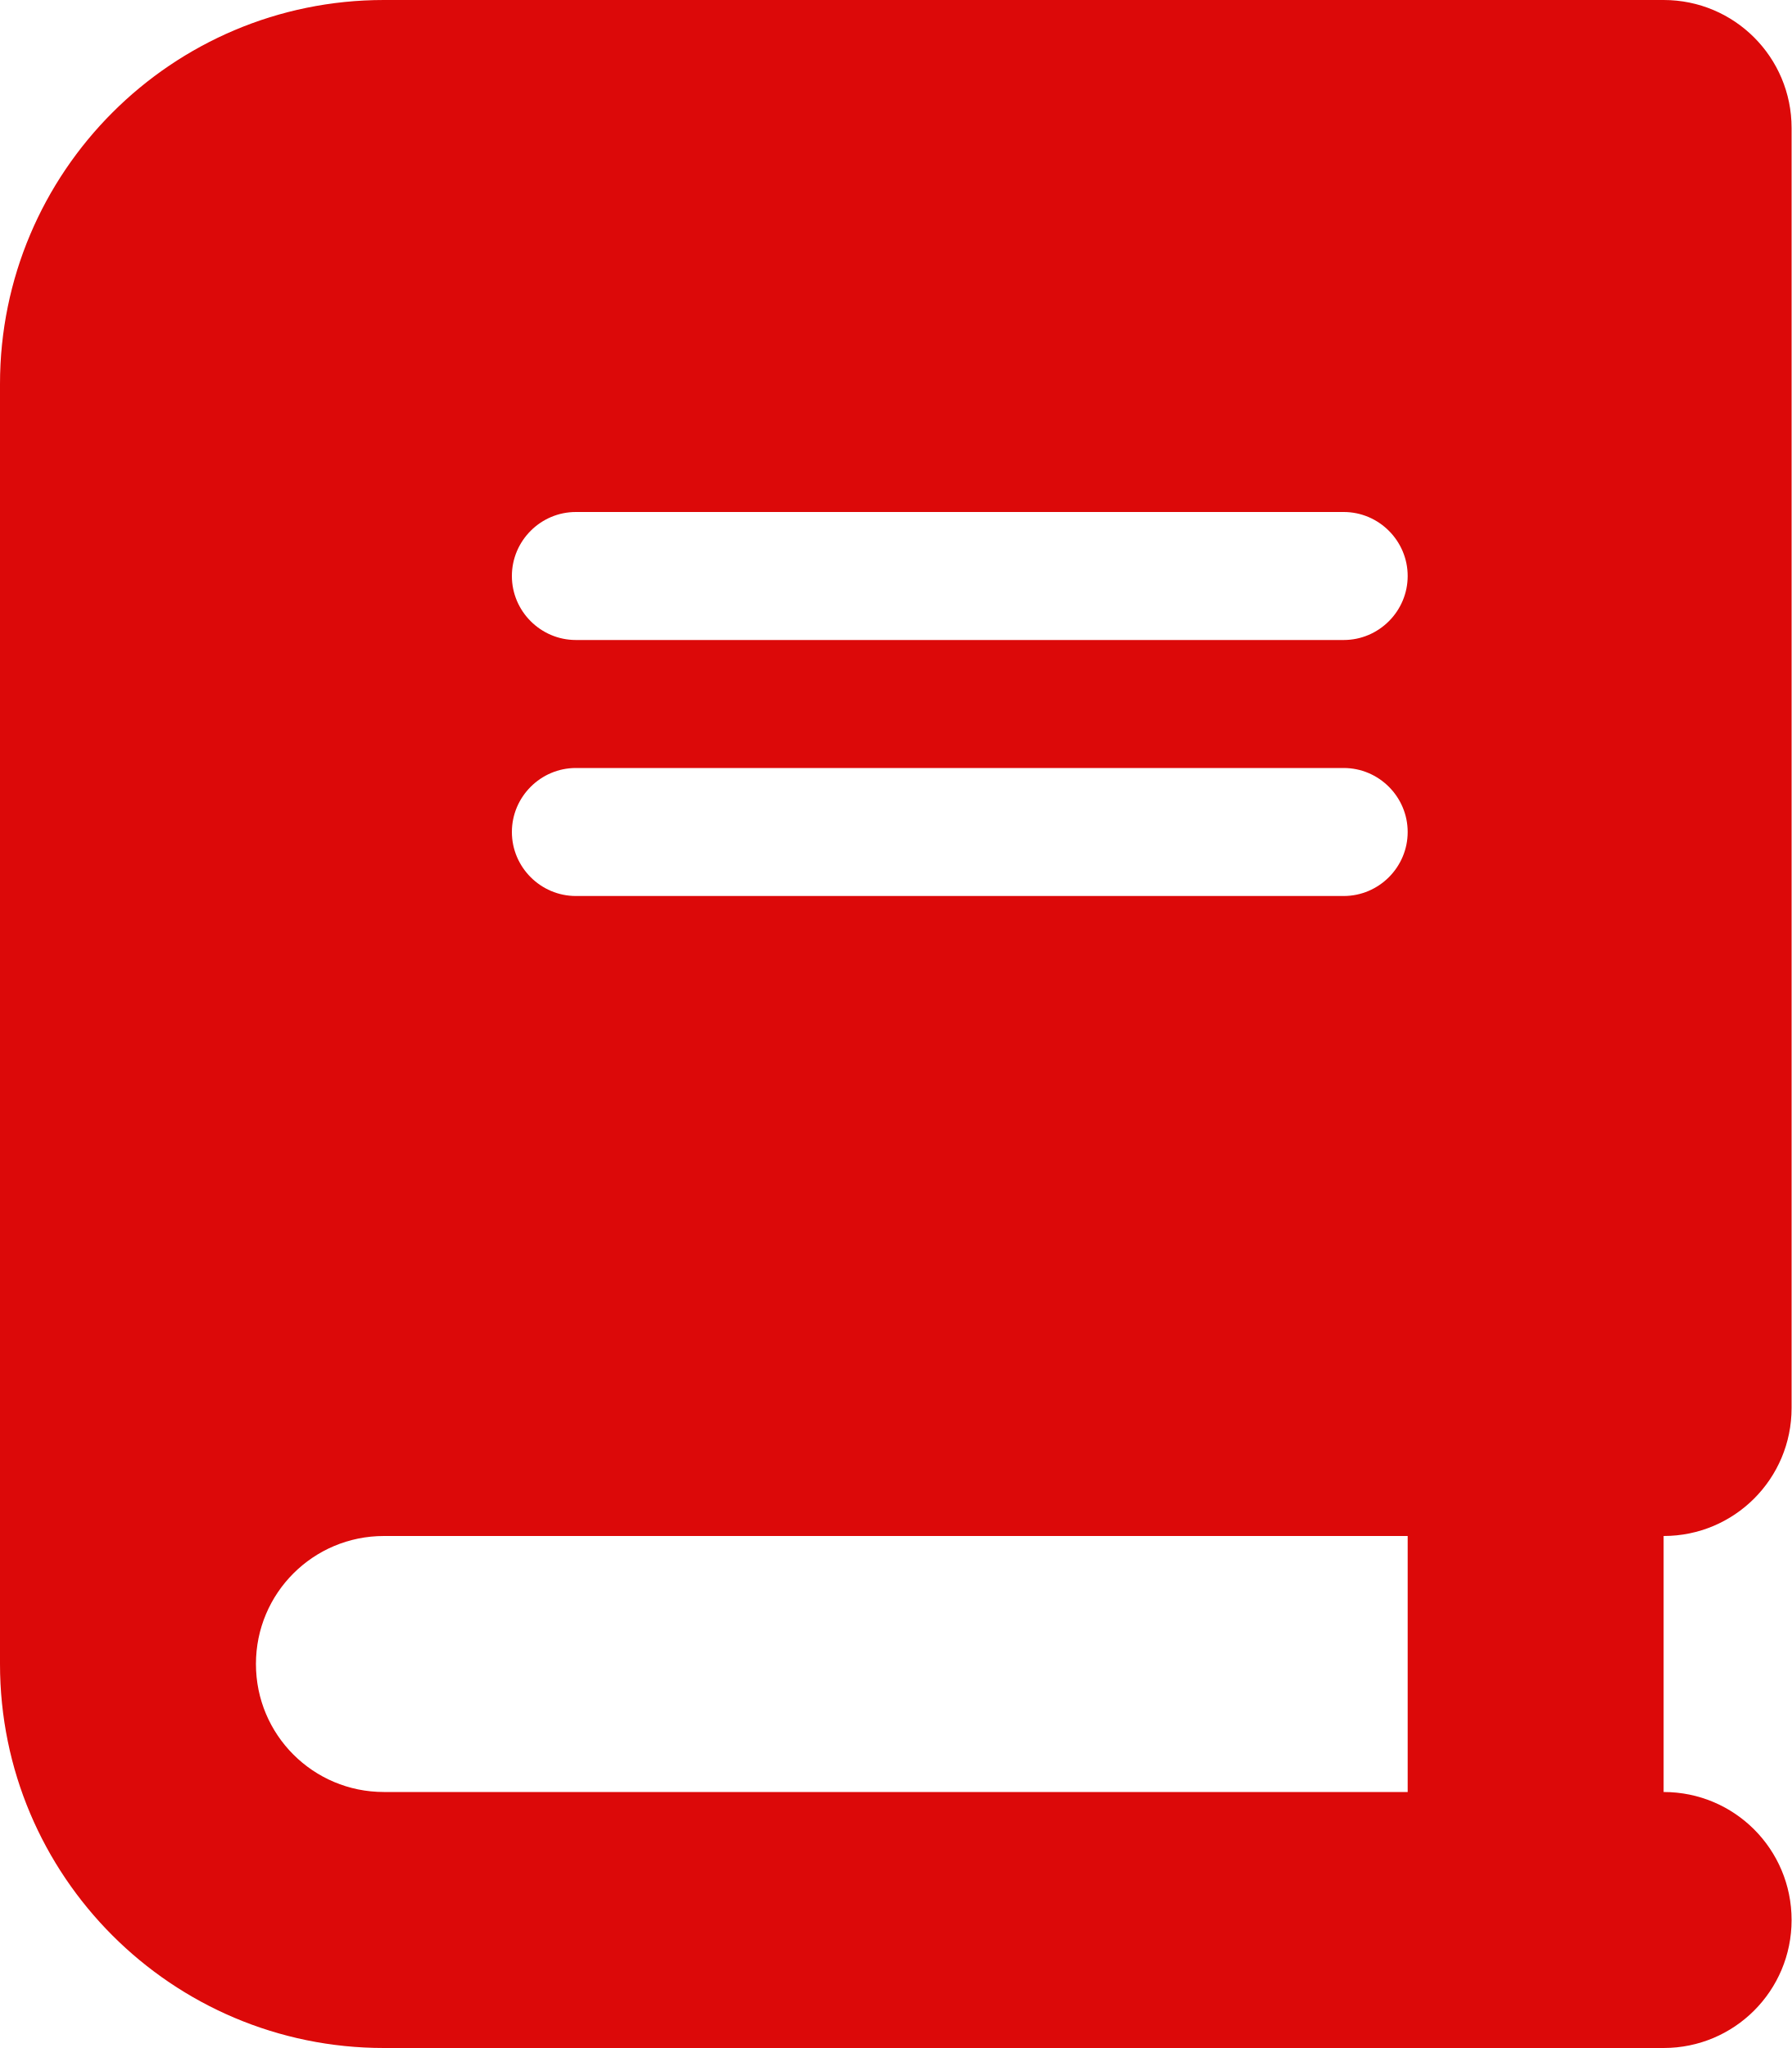
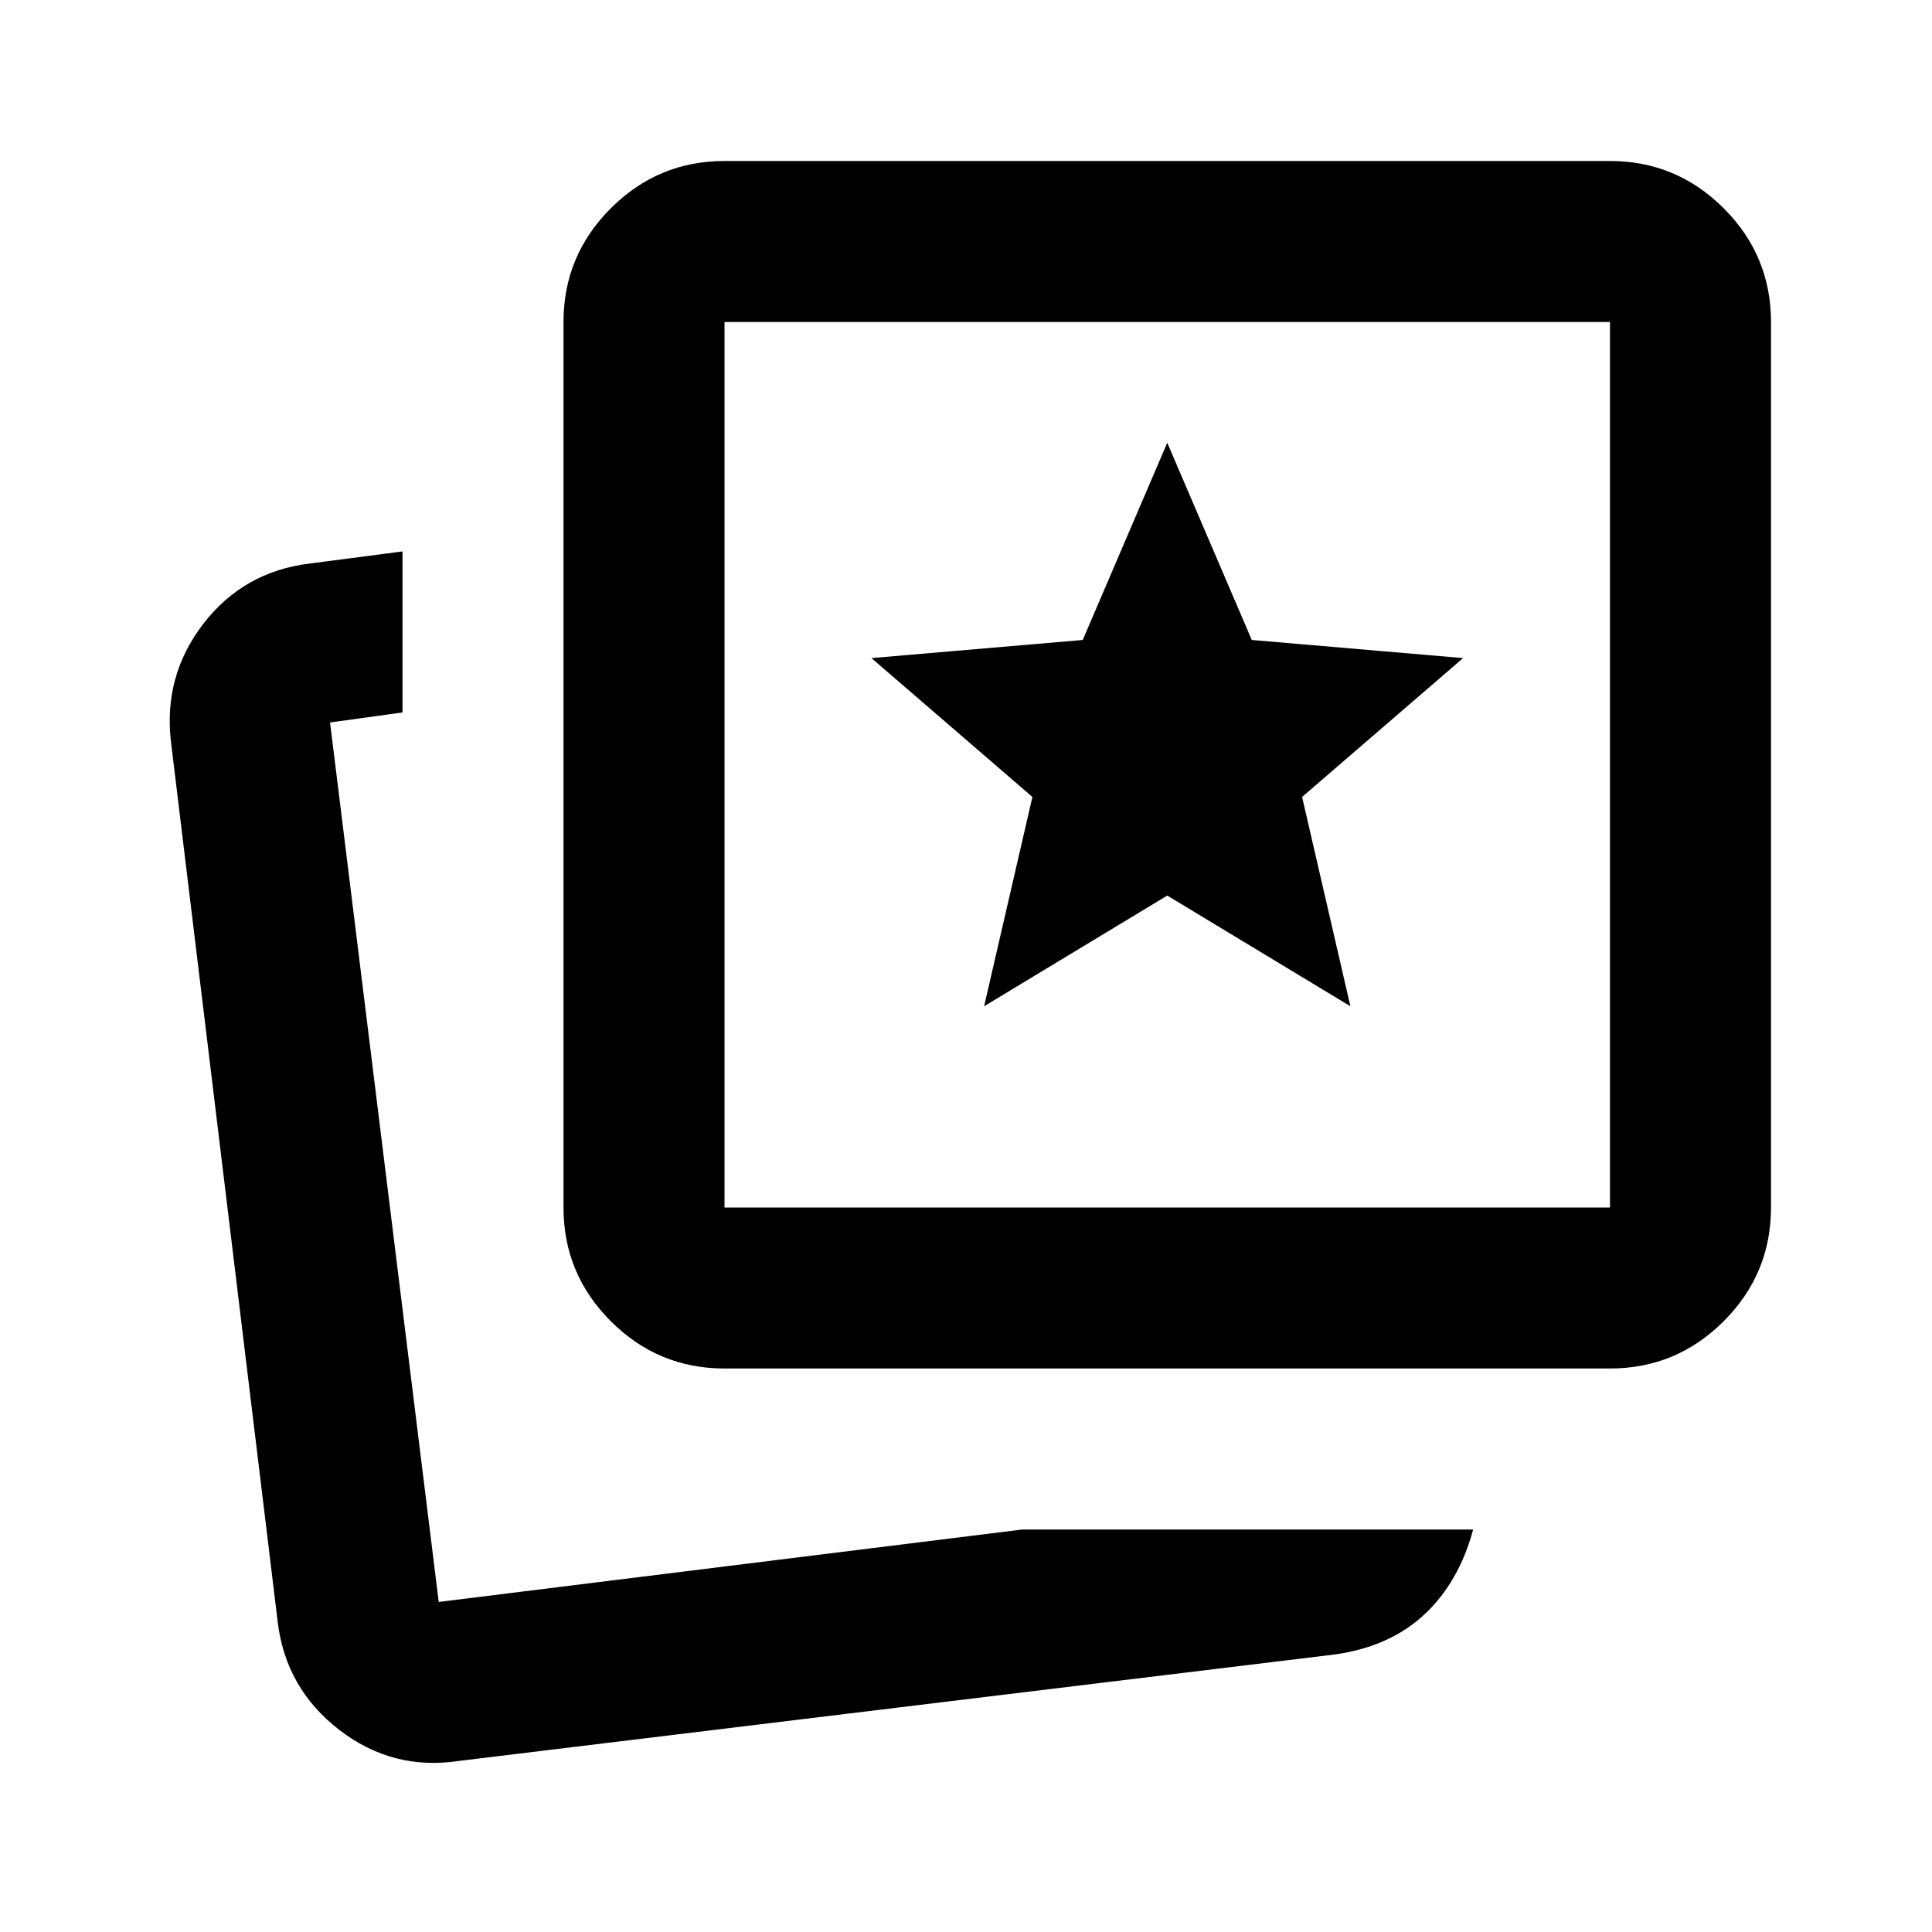
- <svg xmlns="http://www.w3.org/2000/svg" viewBox="0 0 448 512">
-   <path fill="#dc0909" d="M96 0C43 0 0 43 0 96L0 416c0 53 43 96 96 96l288 0 32 0c17.7 0 32-14.3 32-32s-14.3-32-32-32l0-64c17.7 0 32-14.3 32-32l0-320c0-17.7-14.3-32-32-32L384 0 96 0zm0 384l256 0 0 64L96 448c-17.7 0-32-14.3-32-32s14.3-32 32-32zm32-240c0-8.8 7.2-16 16-16l192 0c8.8 0 16 7.2 16 16s-7.2 16-16 16l-192 0c-8.8 0-16-7.2-16-16zm16 48l192 0c8.8 0 16 7.2 16 16s-7.2 16-16 16l-192 0c-8.8 0-16-7.2-16-16s7.2-16 16-16z" />
+ <svg xmlns="http://www.w3.org/2000/svg" height="24px" viewBox="0 -960 960 960" width="24px" fill="#000000">
+   <path d="m489-460 91-55 91 55-24-104 80-69-105-9-42-98-42 98-105 9 80 69-24 104Zm19 260h224q-7 26-24 42t-44 20L228-85q-33 5-59.5-15.5T138-154L85-591q-4-33 16-59t53-30l46-6v80l-36 5 54 437 290-36Zm-148-80q-33 0-56.5-23.5T280-360v-440q0-33 23.5-56.5T360-880h440q33 0 56.5 23.5T880-800v440q0 33-23.5 56.5T800-280H360Zm0-80h440v-440H360v440Zm220-220ZM218-164Z" />
</svg>
